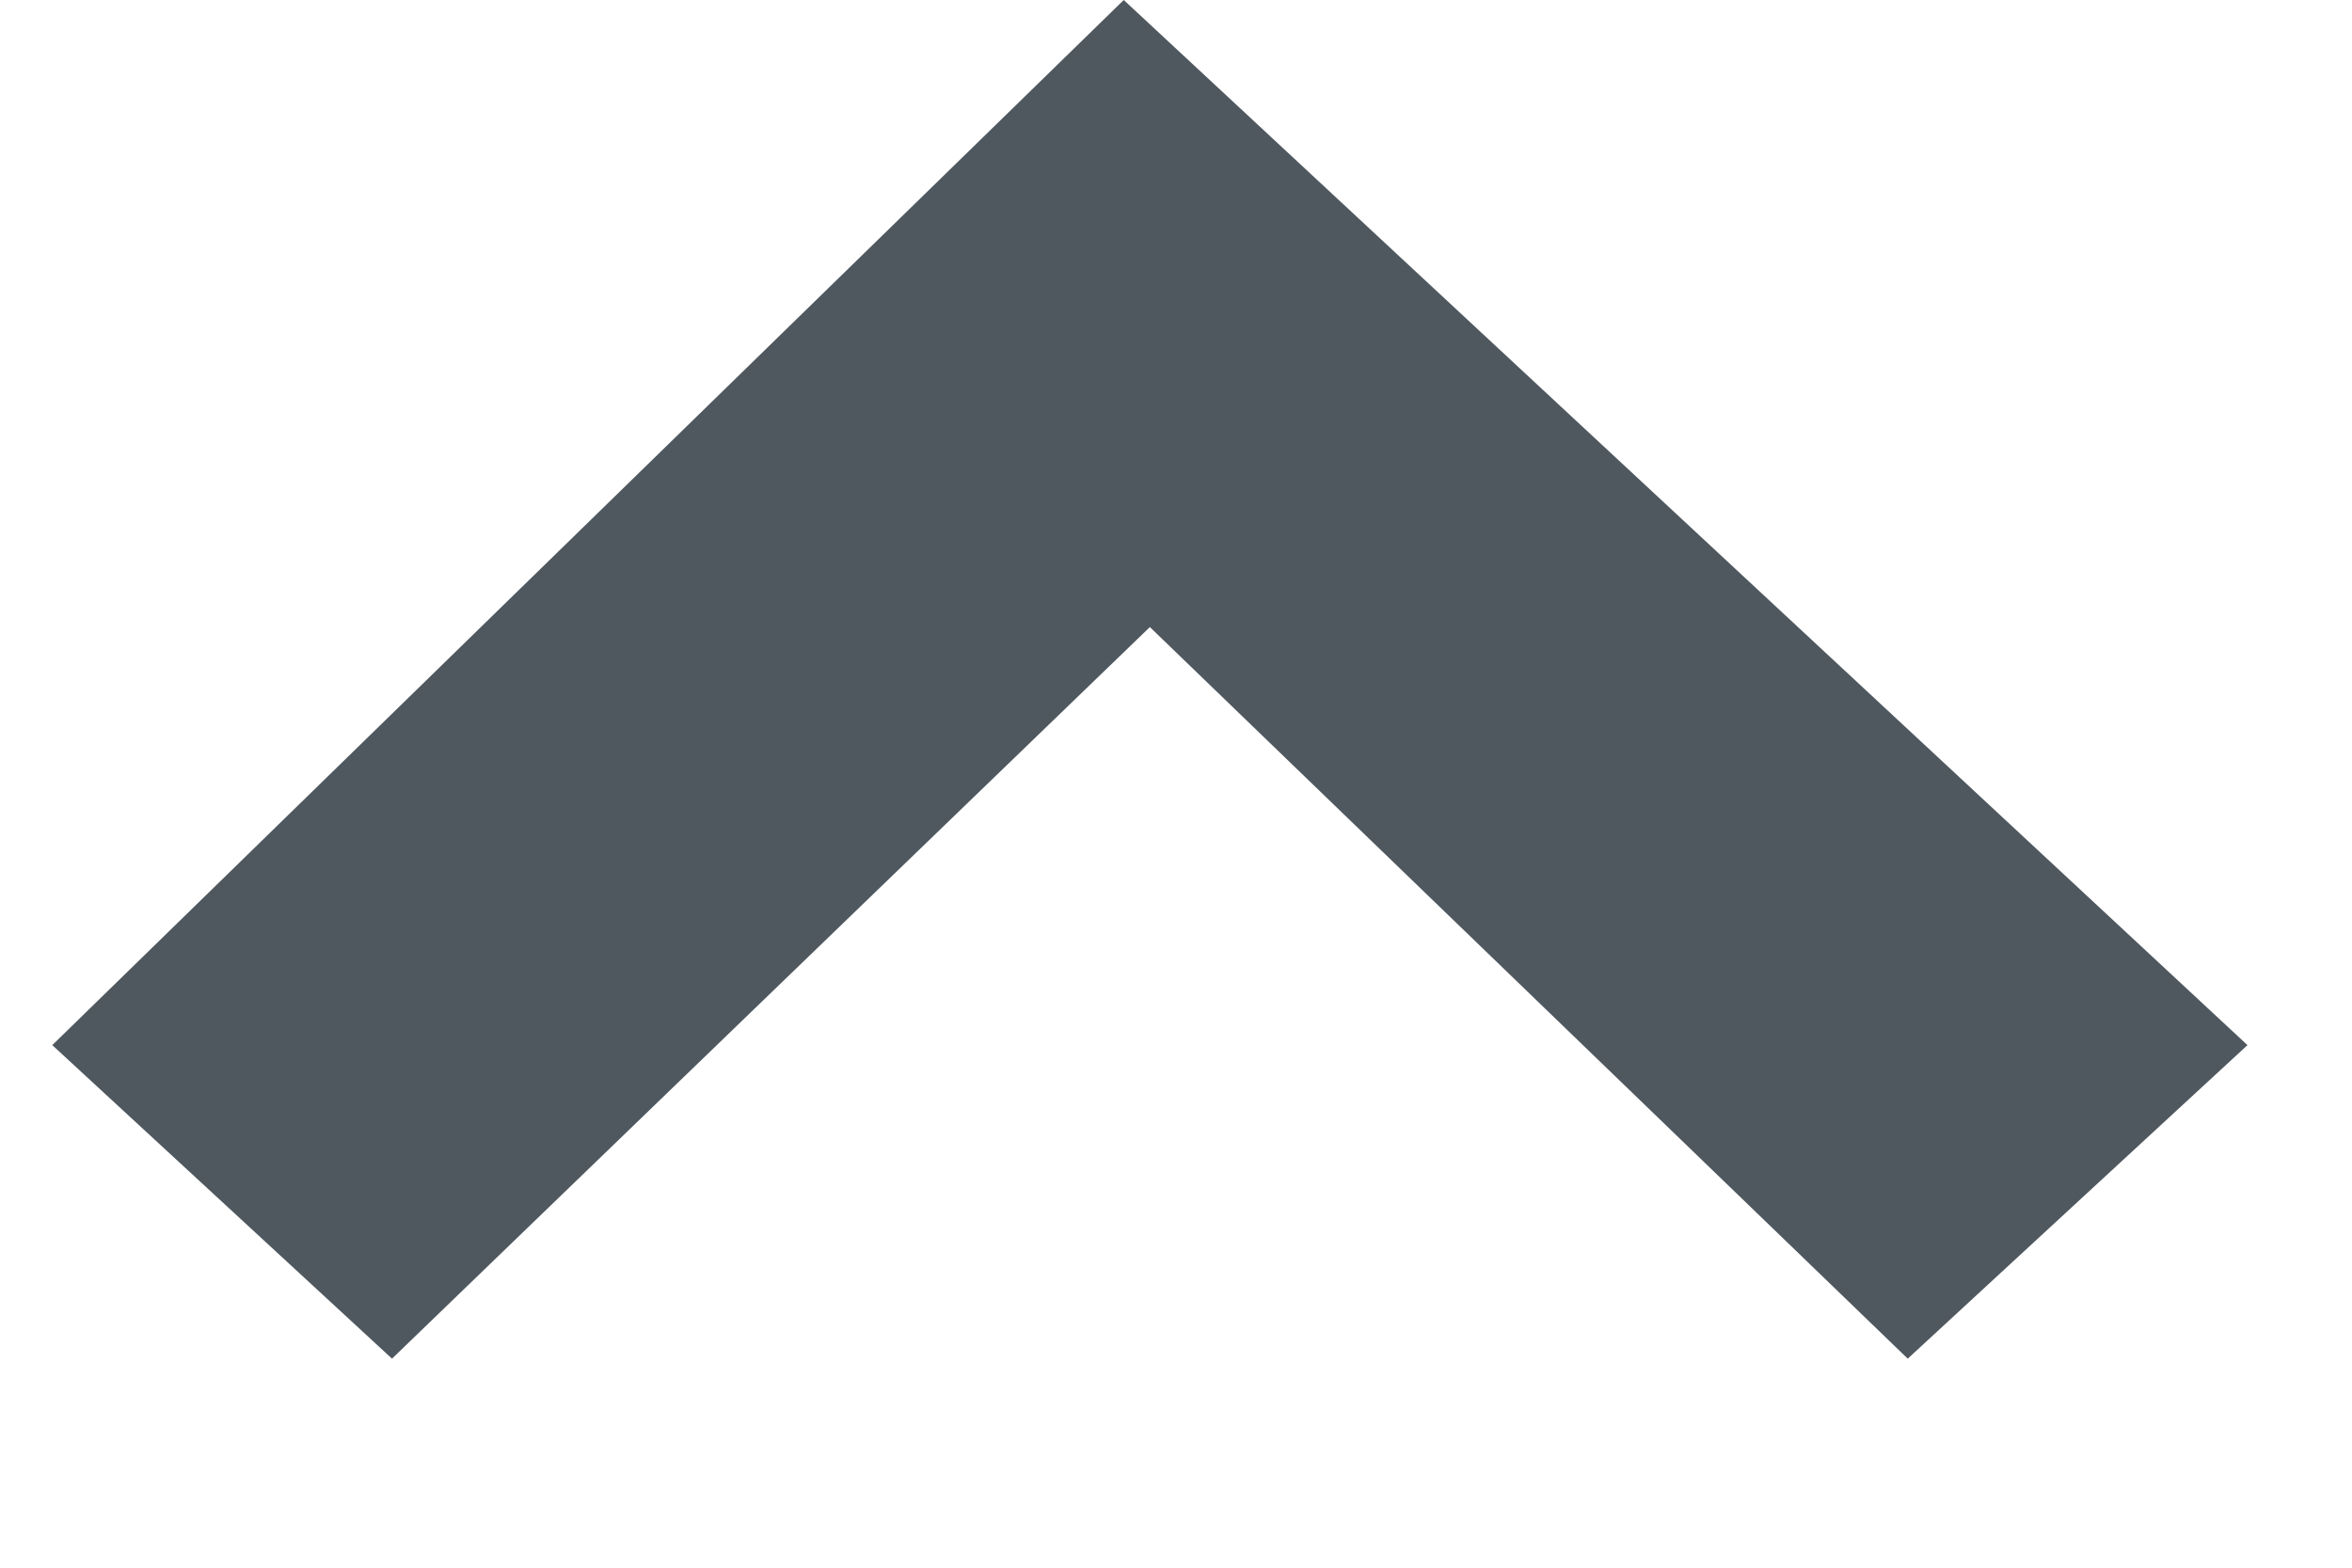
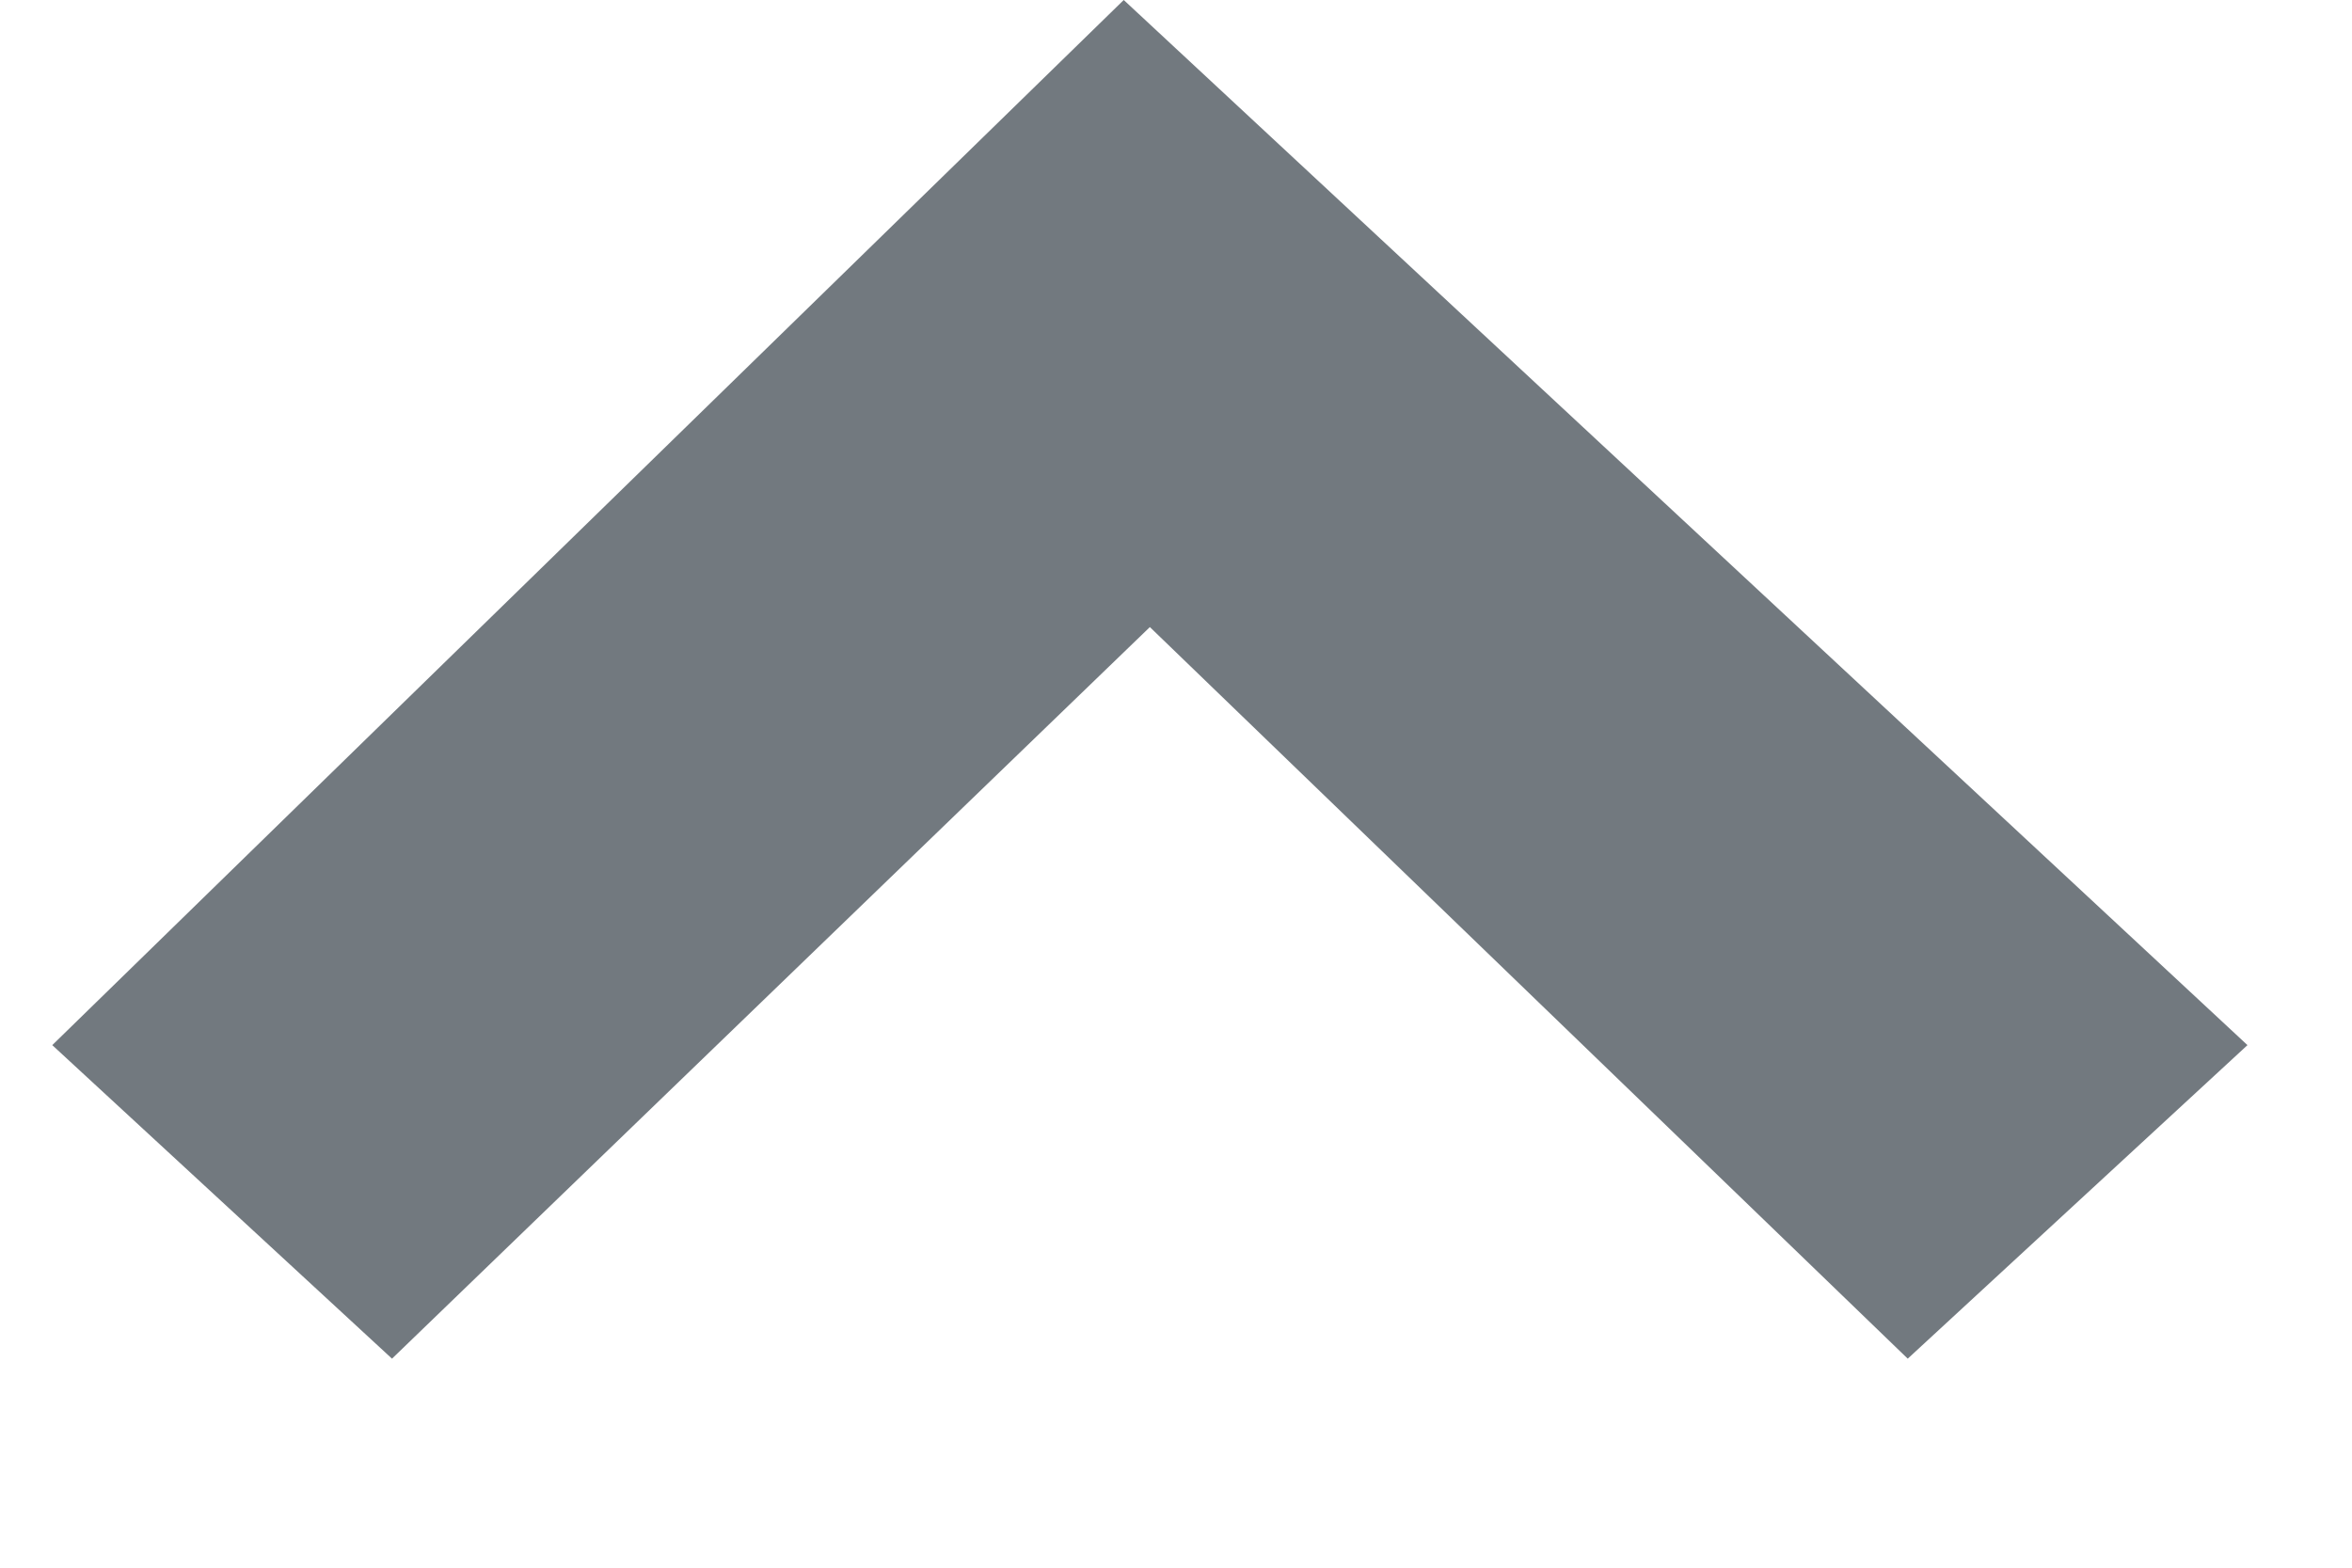
<svg xmlns="http://www.w3.org/2000/svg" width="9px" height="6px" viewBox="0 0 9 6" version="1.1">
  <defs />
  <g id="Page-1" stroke="none" stroke-width="1" fill="none" fill-rule="evenodd">
-     <g id="sort" fill="#4F585F">
+     <g id="sort" fill="#4F585F" fill-opacity="0.8">
      <g id="Page-1">
        <g id="Design">
          <g id="Group-Copy-3">
            <g id="Group-Copy">
              <path d="M8.6,4 L7.3,5.2 L4.4,2.4 L1.5,5.2 L0.2,4 L4.3,0 L8.6,4 L8.6,4 Z" id="Shape-Copy-6" />
            </g>
          </g>
        </g>
      </g>
    </g>
  </g>
</svg>
